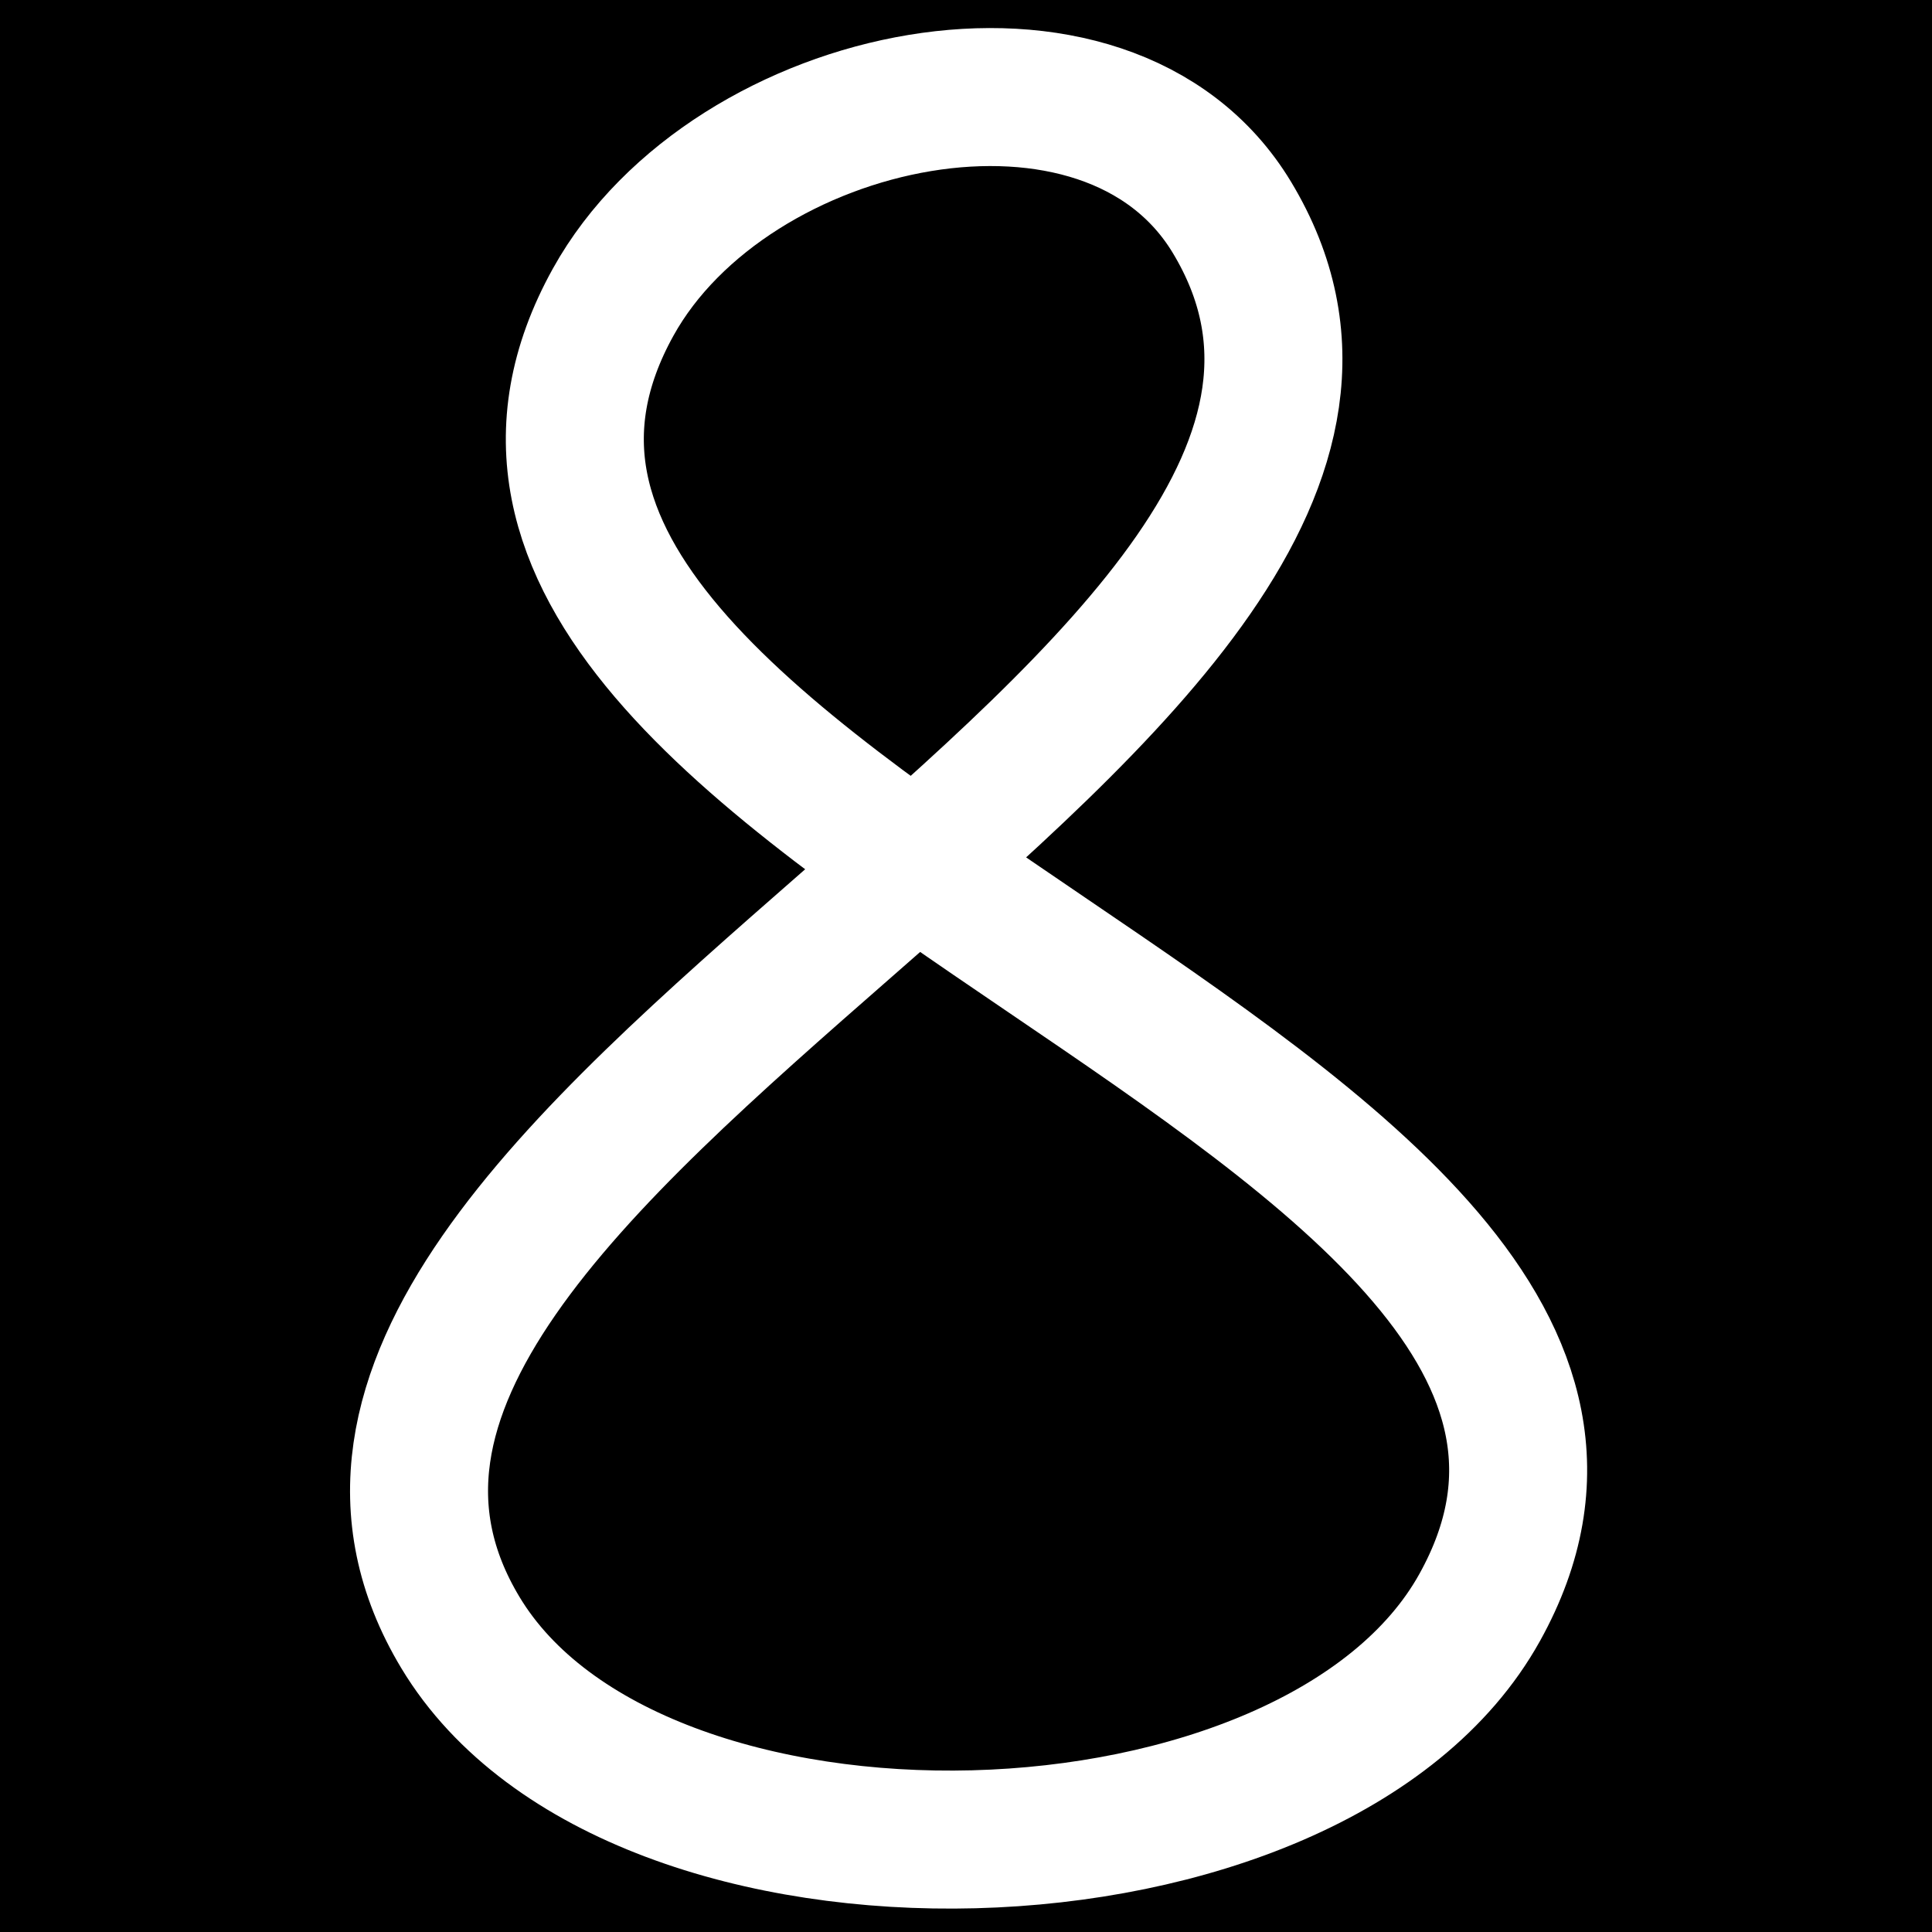
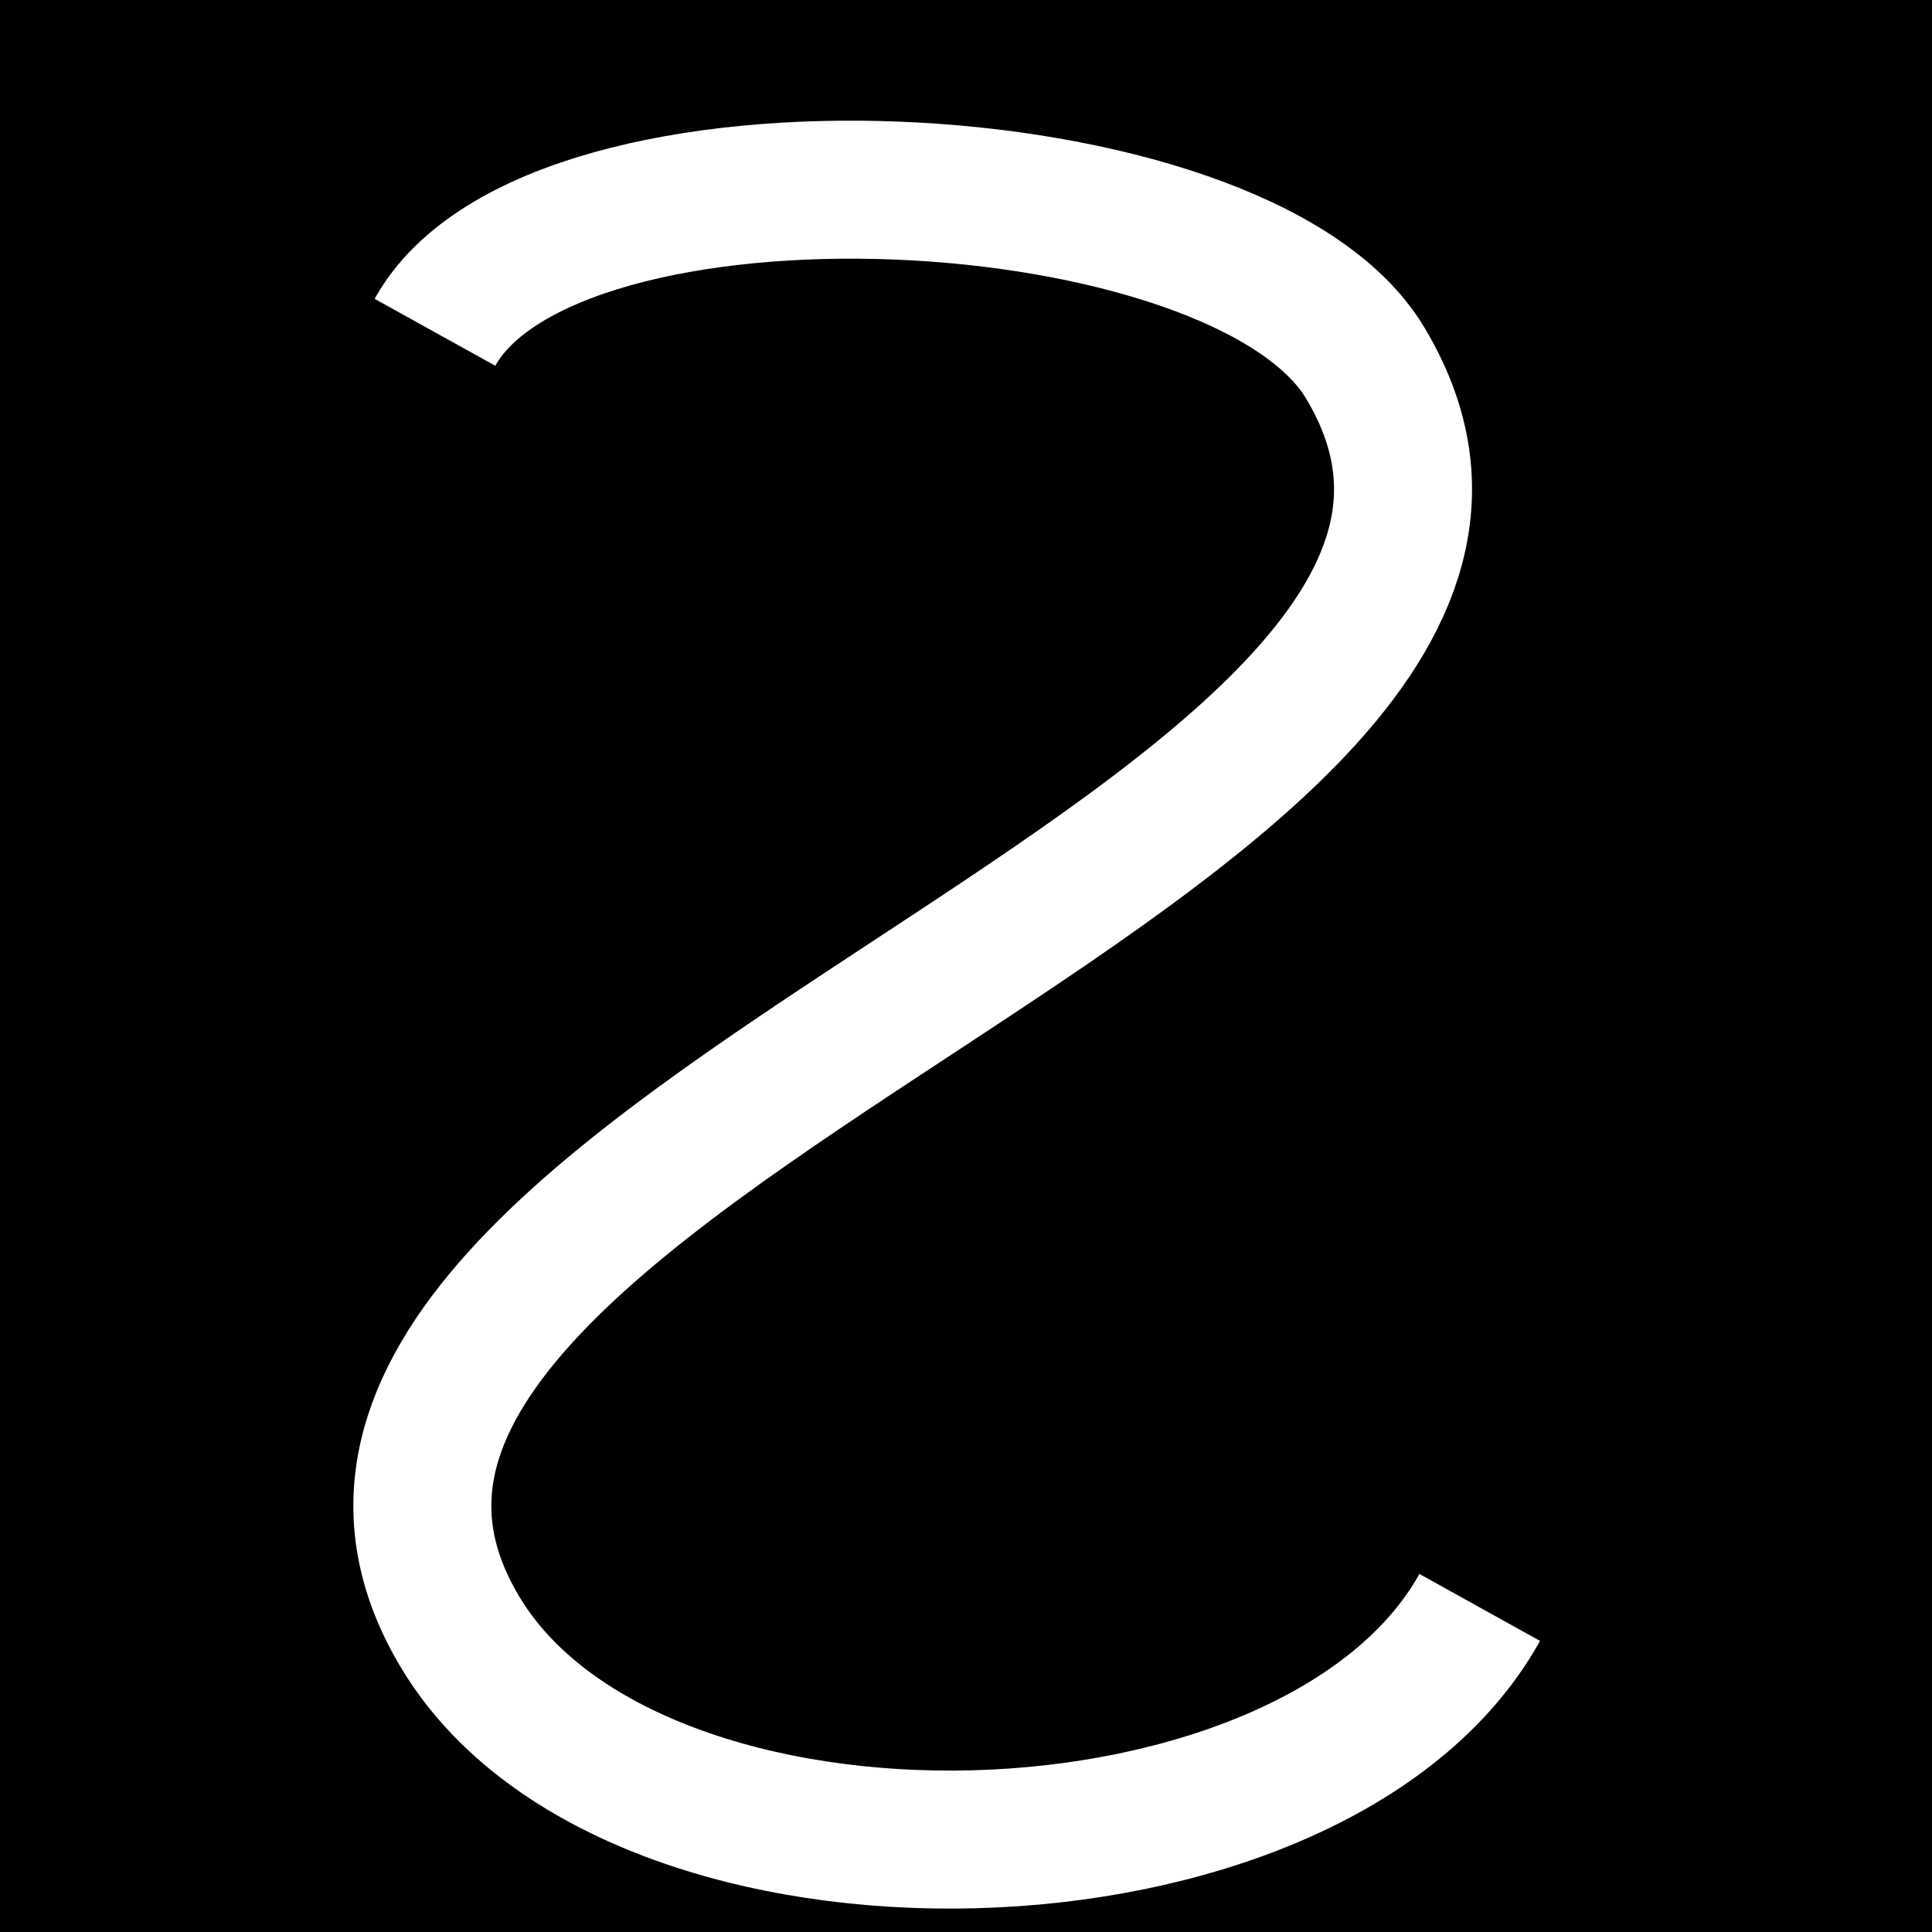
<svg xmlns="http://www.w3.org/2000/svg" width="28mm" height="28mm" viewBox="0 0 28 28" version="1.1" id="svg5">
  <defs id="defs2" />
  <g id="layer1">
    <rect style="fill:#000000;fill-opacity:1;stroke:none;stroke-width:0;stroke-dasharray:none" id="rect234" width="28" height="28" x="0" y="0" />
-     <path style="fill:none;fill-opacity:1;stroke:#ffffff;stroke-width:2;stroke-linecap:butt;stroke-linejoin:miter;stroke-dasharray:none;stroke-opacity:1" d="M 17.855,3.152 C 22.083,10.171 2.447,16.64 6.673,23.661 9.197,27.855 19.069,27.576 21.445,23.296 25.633,15.757 4.703,11.919 8.887,4.378 10.585,1.317 16.049,0.154 17.855,3.152 Z" id="path1013" />
+     <path style="fill:none;fill-opacity:1;stroke:#ffffff;stroke-width:2;stroke-linecap:butt;stroke-linejoin:miter;stroke-dasharray:none;stroke-opacity:1" d="M 6.304,4.816 C 8.002,1.755 17.975,2.255 19.781,5.253 24.01,12.272 2.447,16.64 6.673,23.661 9.197,27.855 19.069,27.576 21.445,23.296" id="path1013" />
  </g>
</svg>
